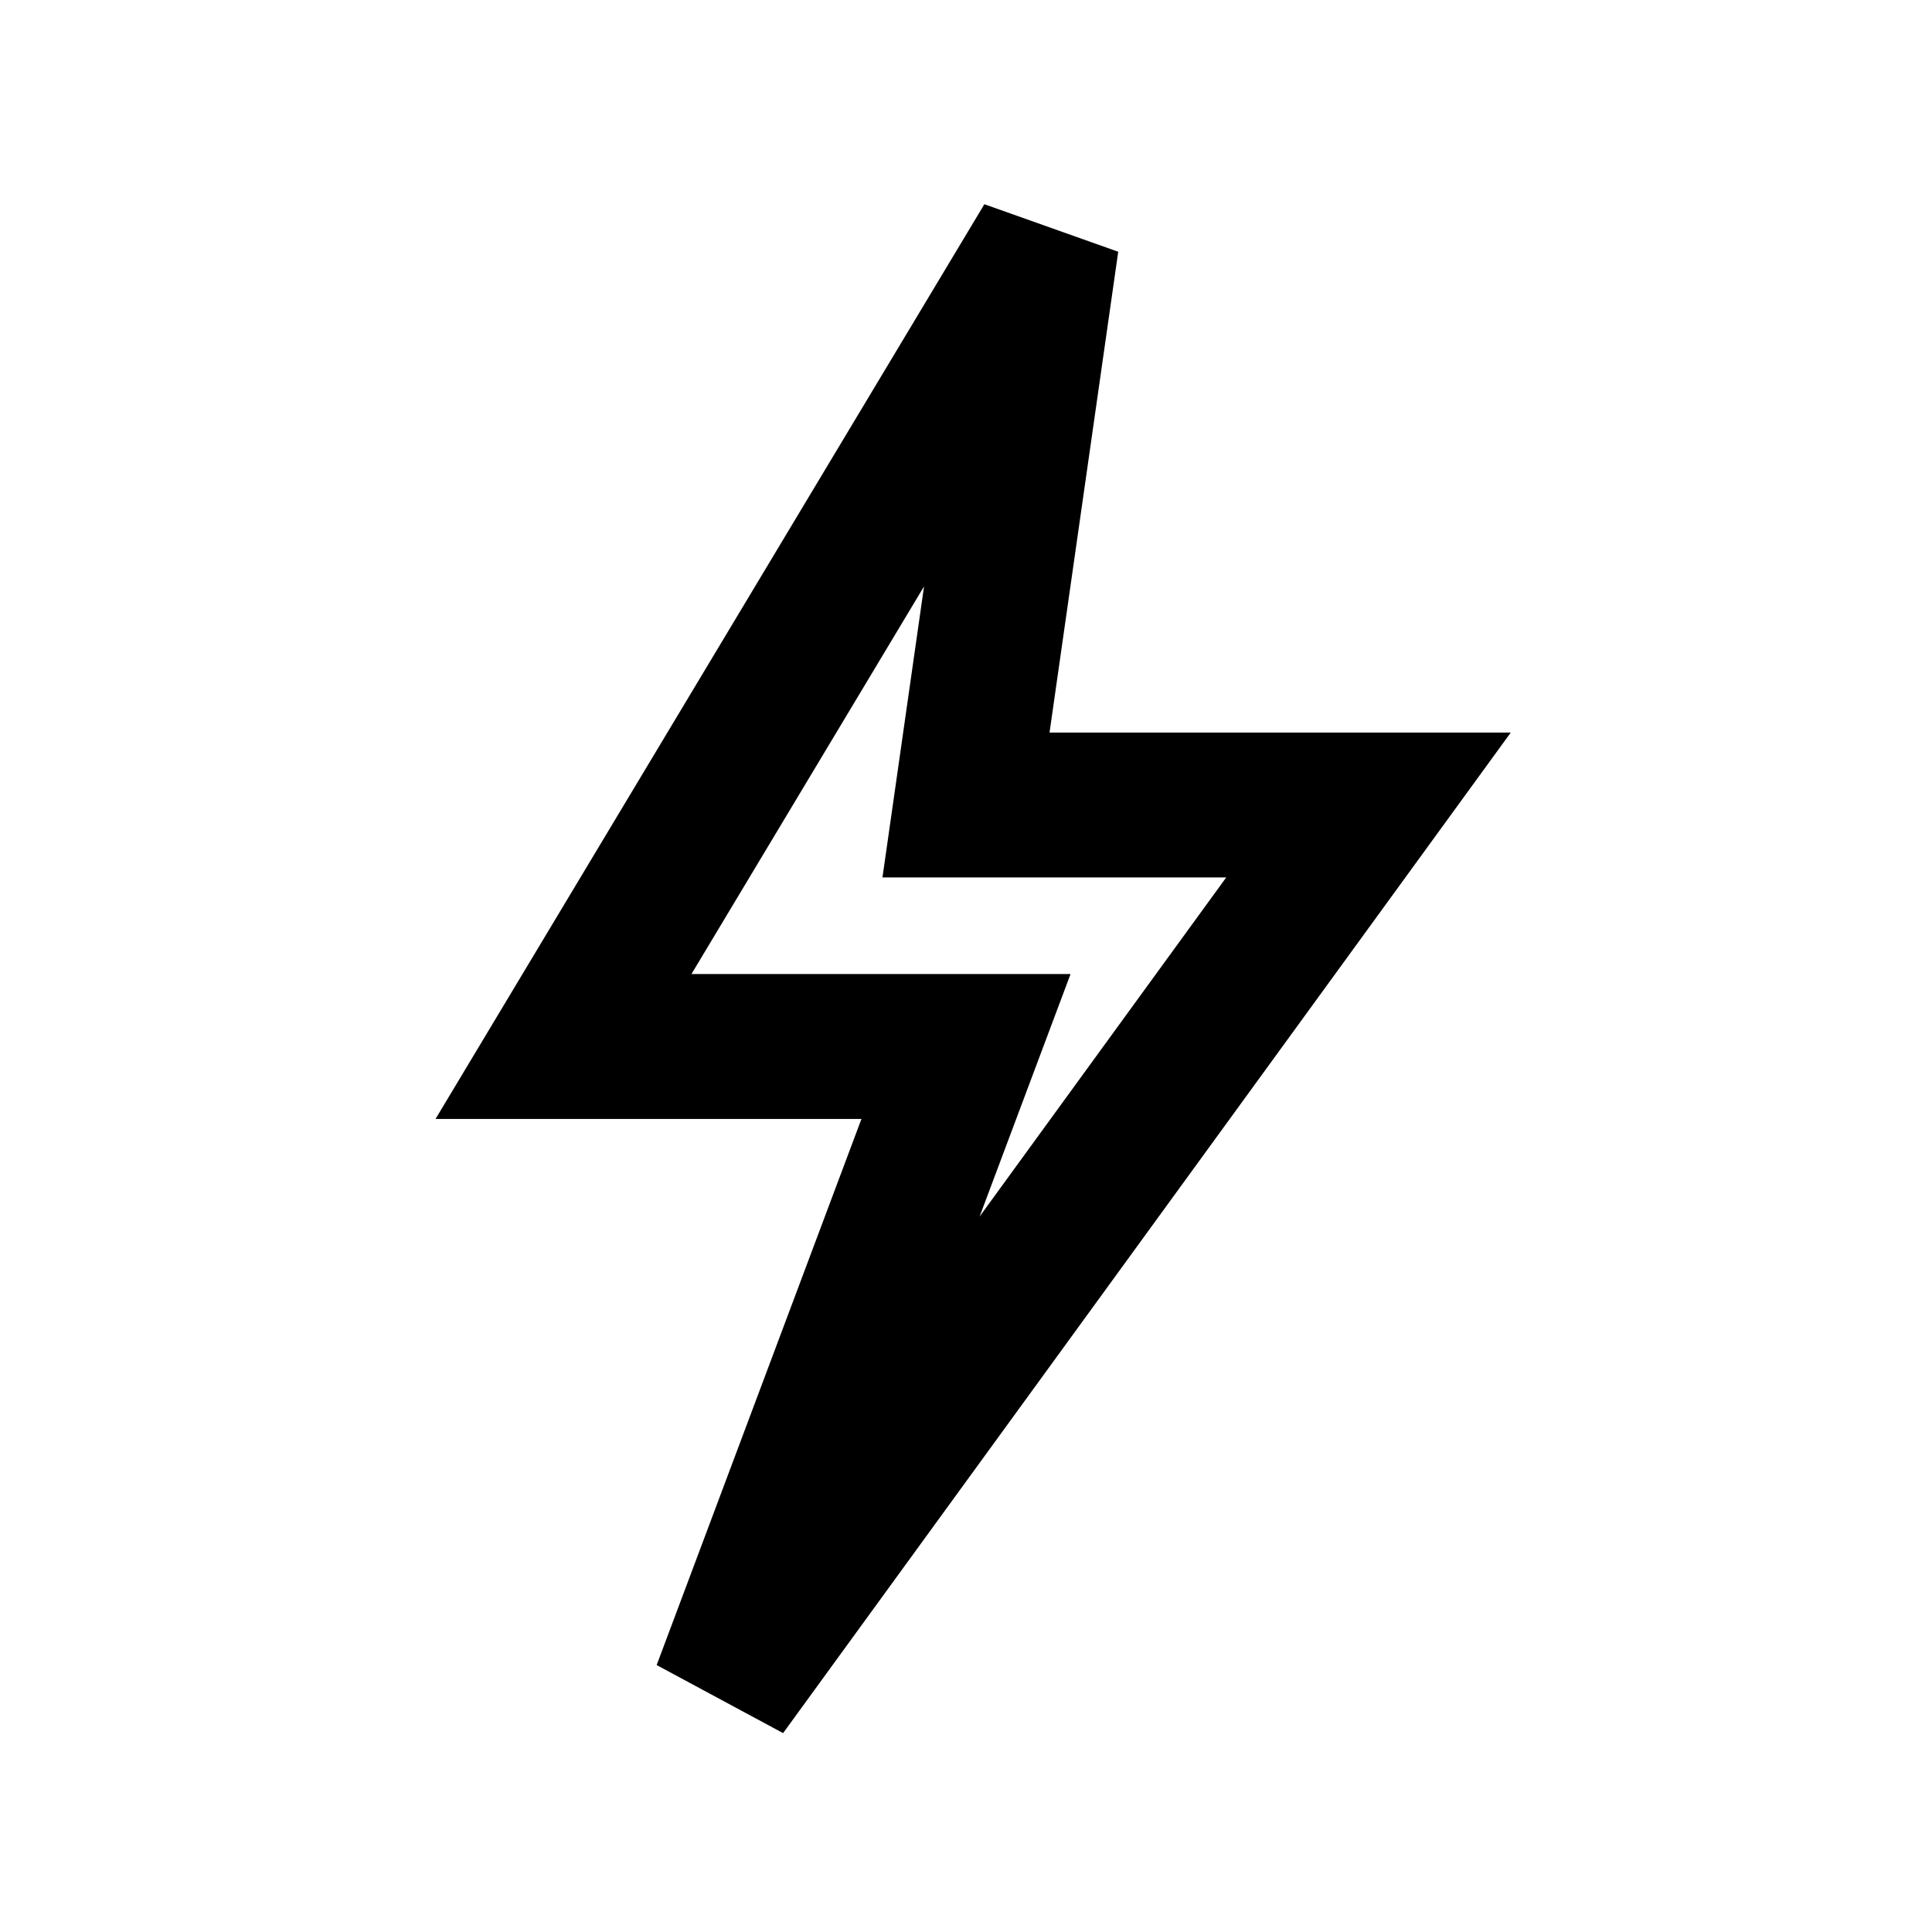
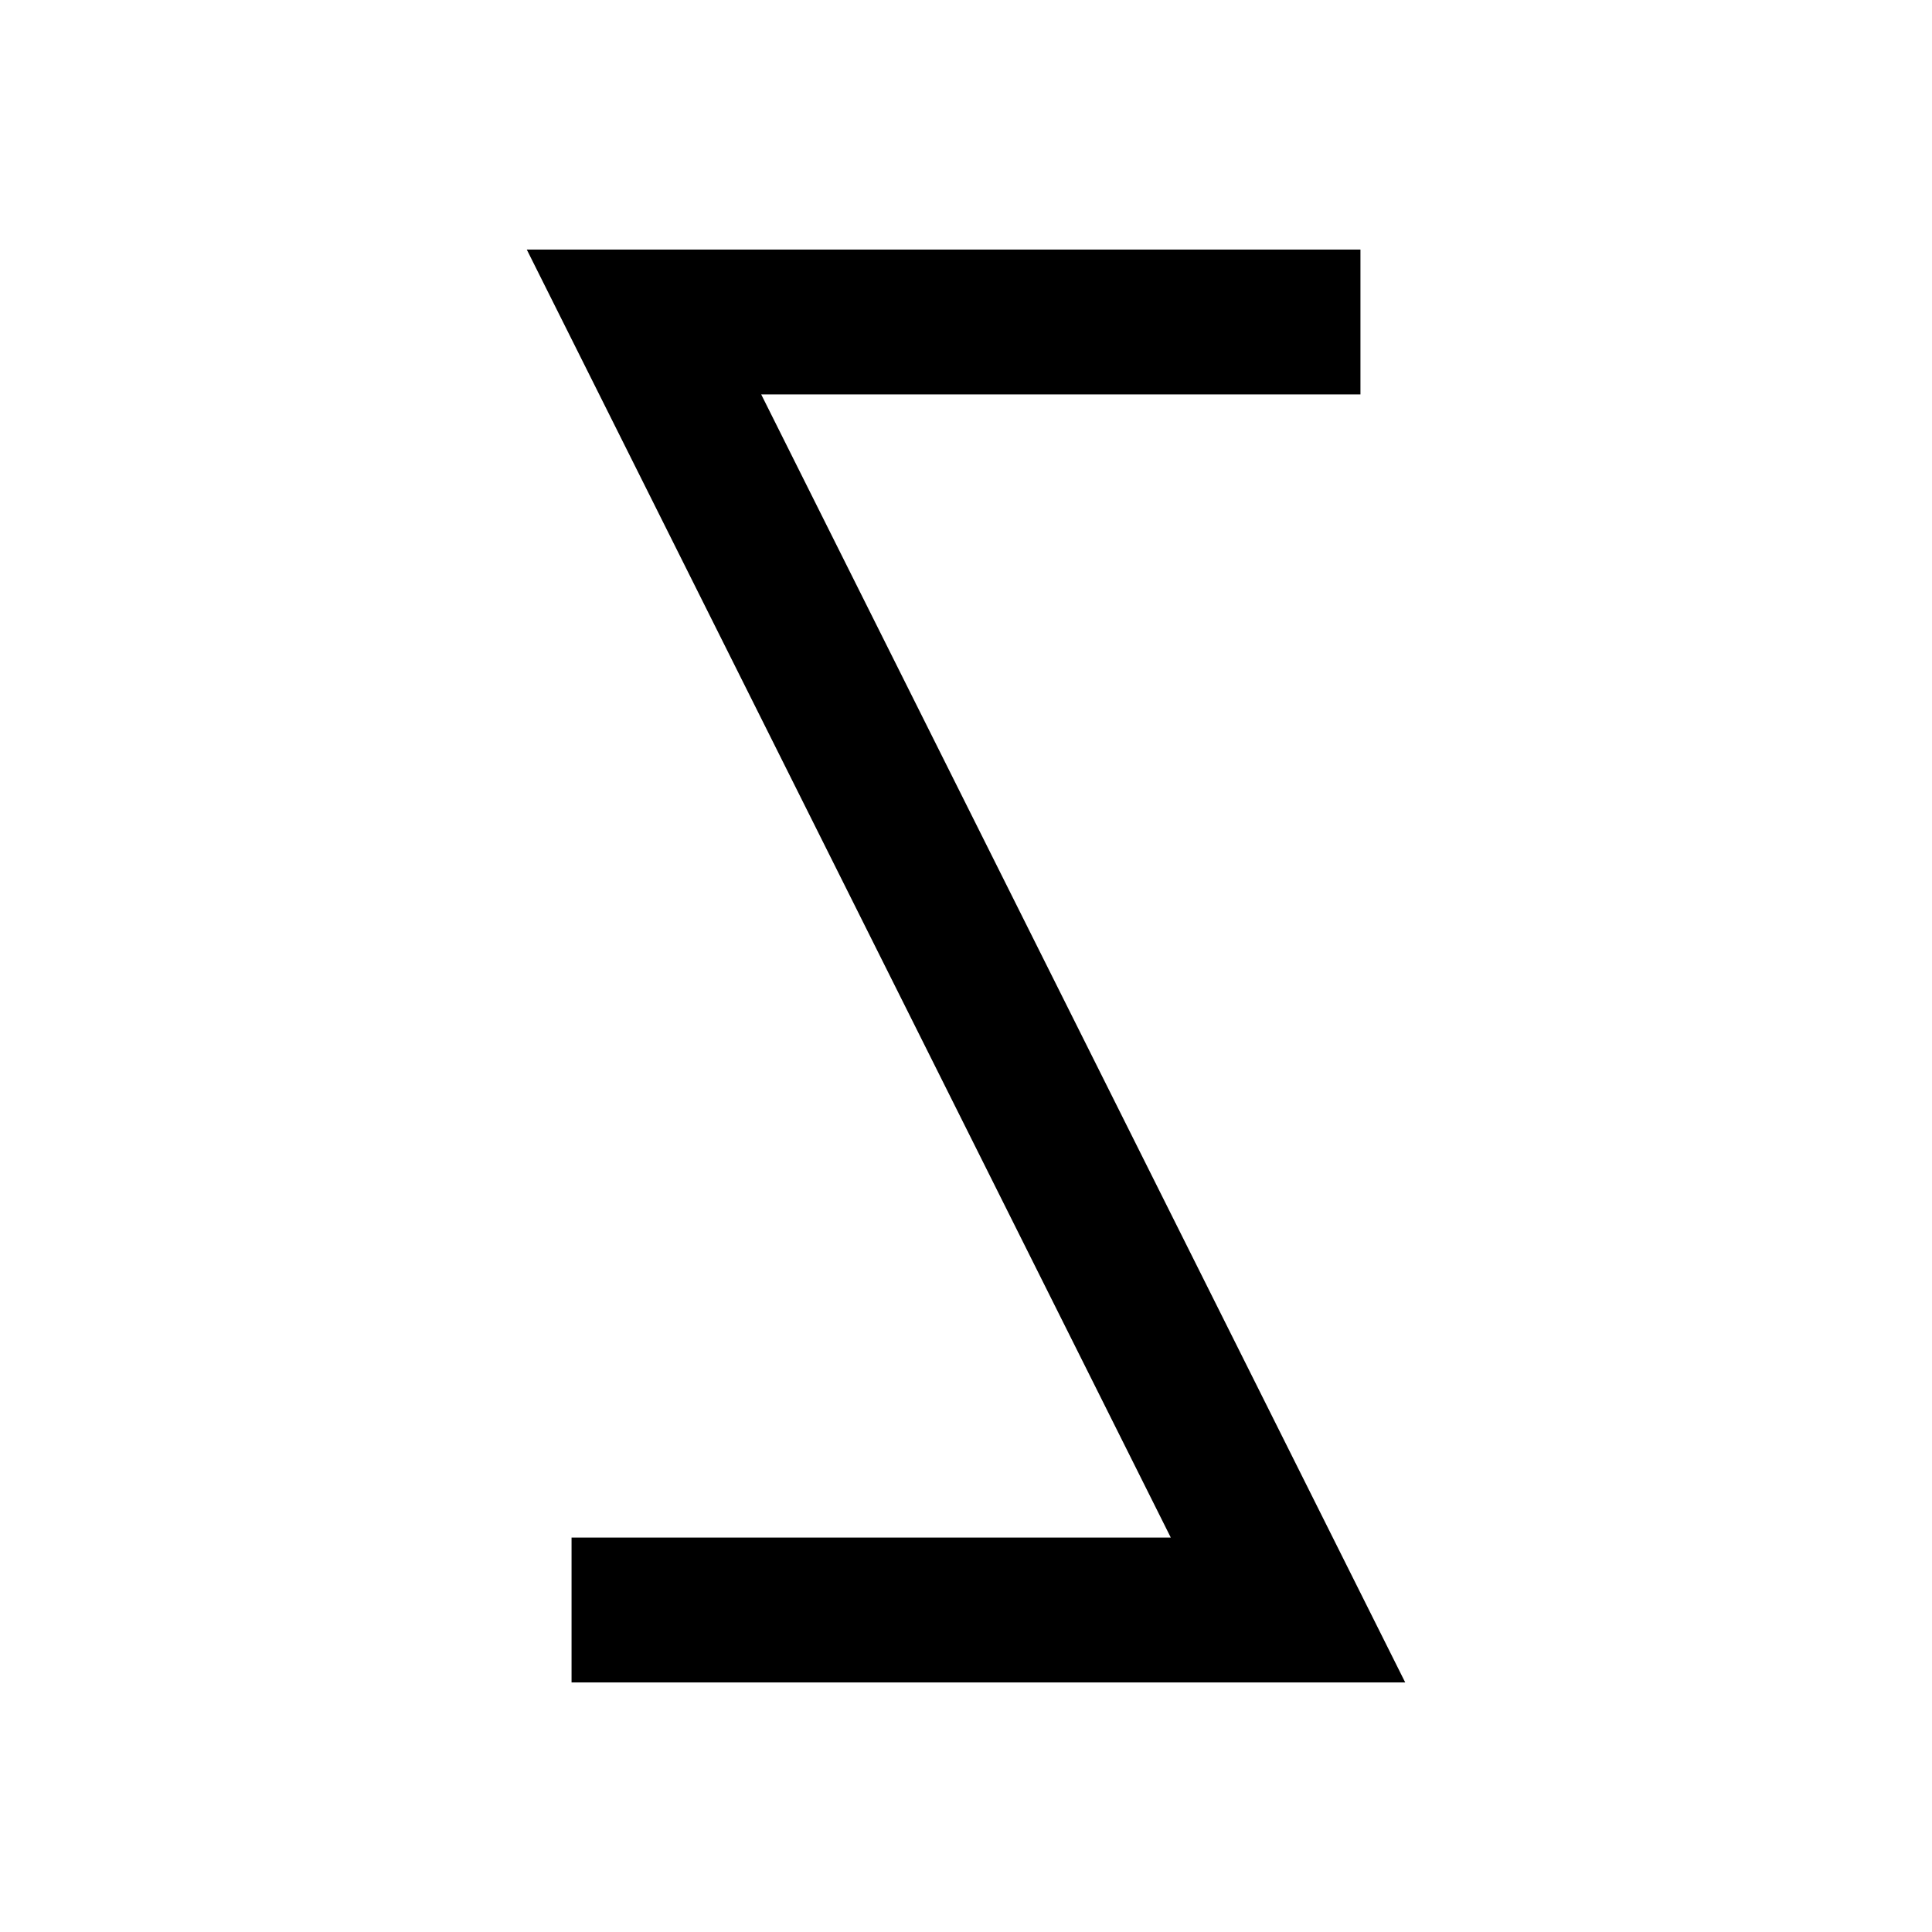
- <svg xmlns="http://www.w3.org/2000/svg" viewBox="0 0 24 24" width="24" height="24" fill="none" stroke="currentColor" stroke-width="1.8" stroke-linecap="square" stroke-linejoin="miter" role="img" aria-label="Sowilo — Files">
-   <path d="M13 3L7 13H12L9 21L17 10H12Z" />
+ <svg xmlns="http://www.w3.org/2000/svg" viewBox="0 0 24 24" width="24" height="24" fill="none" stroke="currentColor" stroke-width="1.8" stroke-linecap="square" stroke-linejoin="miter" role="img" aria-label="Sowilo — the sun">
+   <path d="M16 4L8 4L16 20L8 20" />
</svg>
